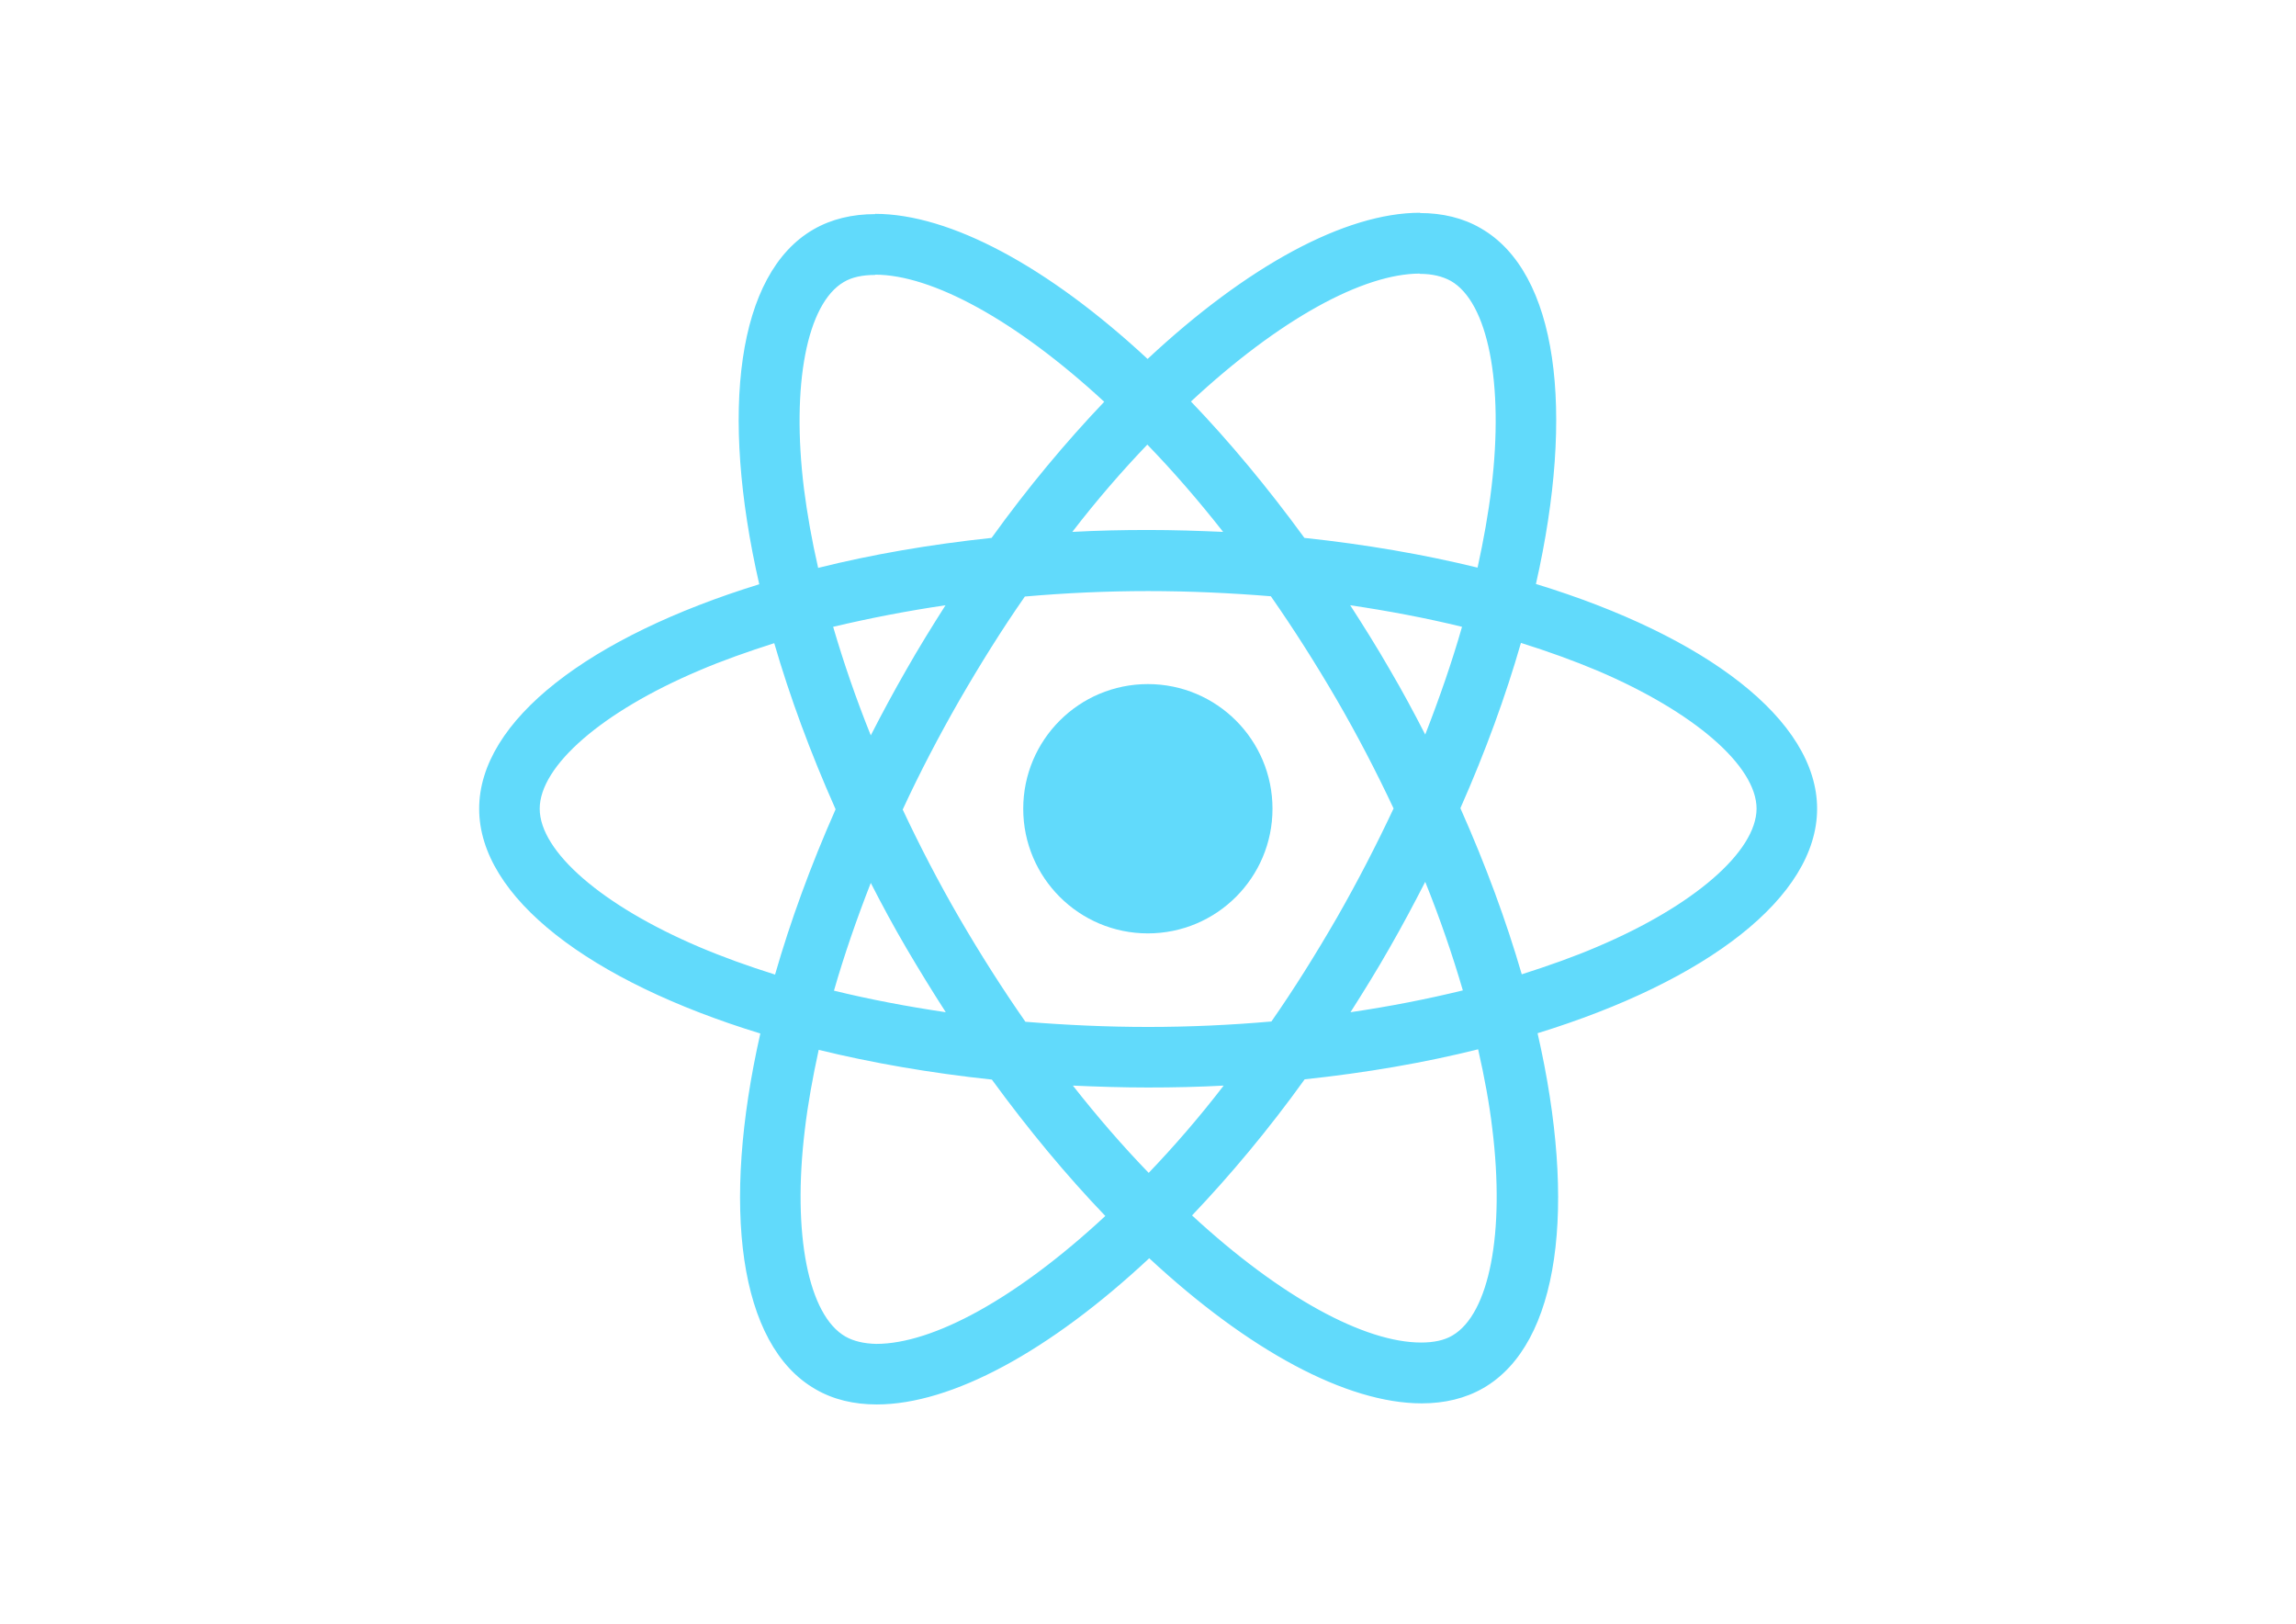
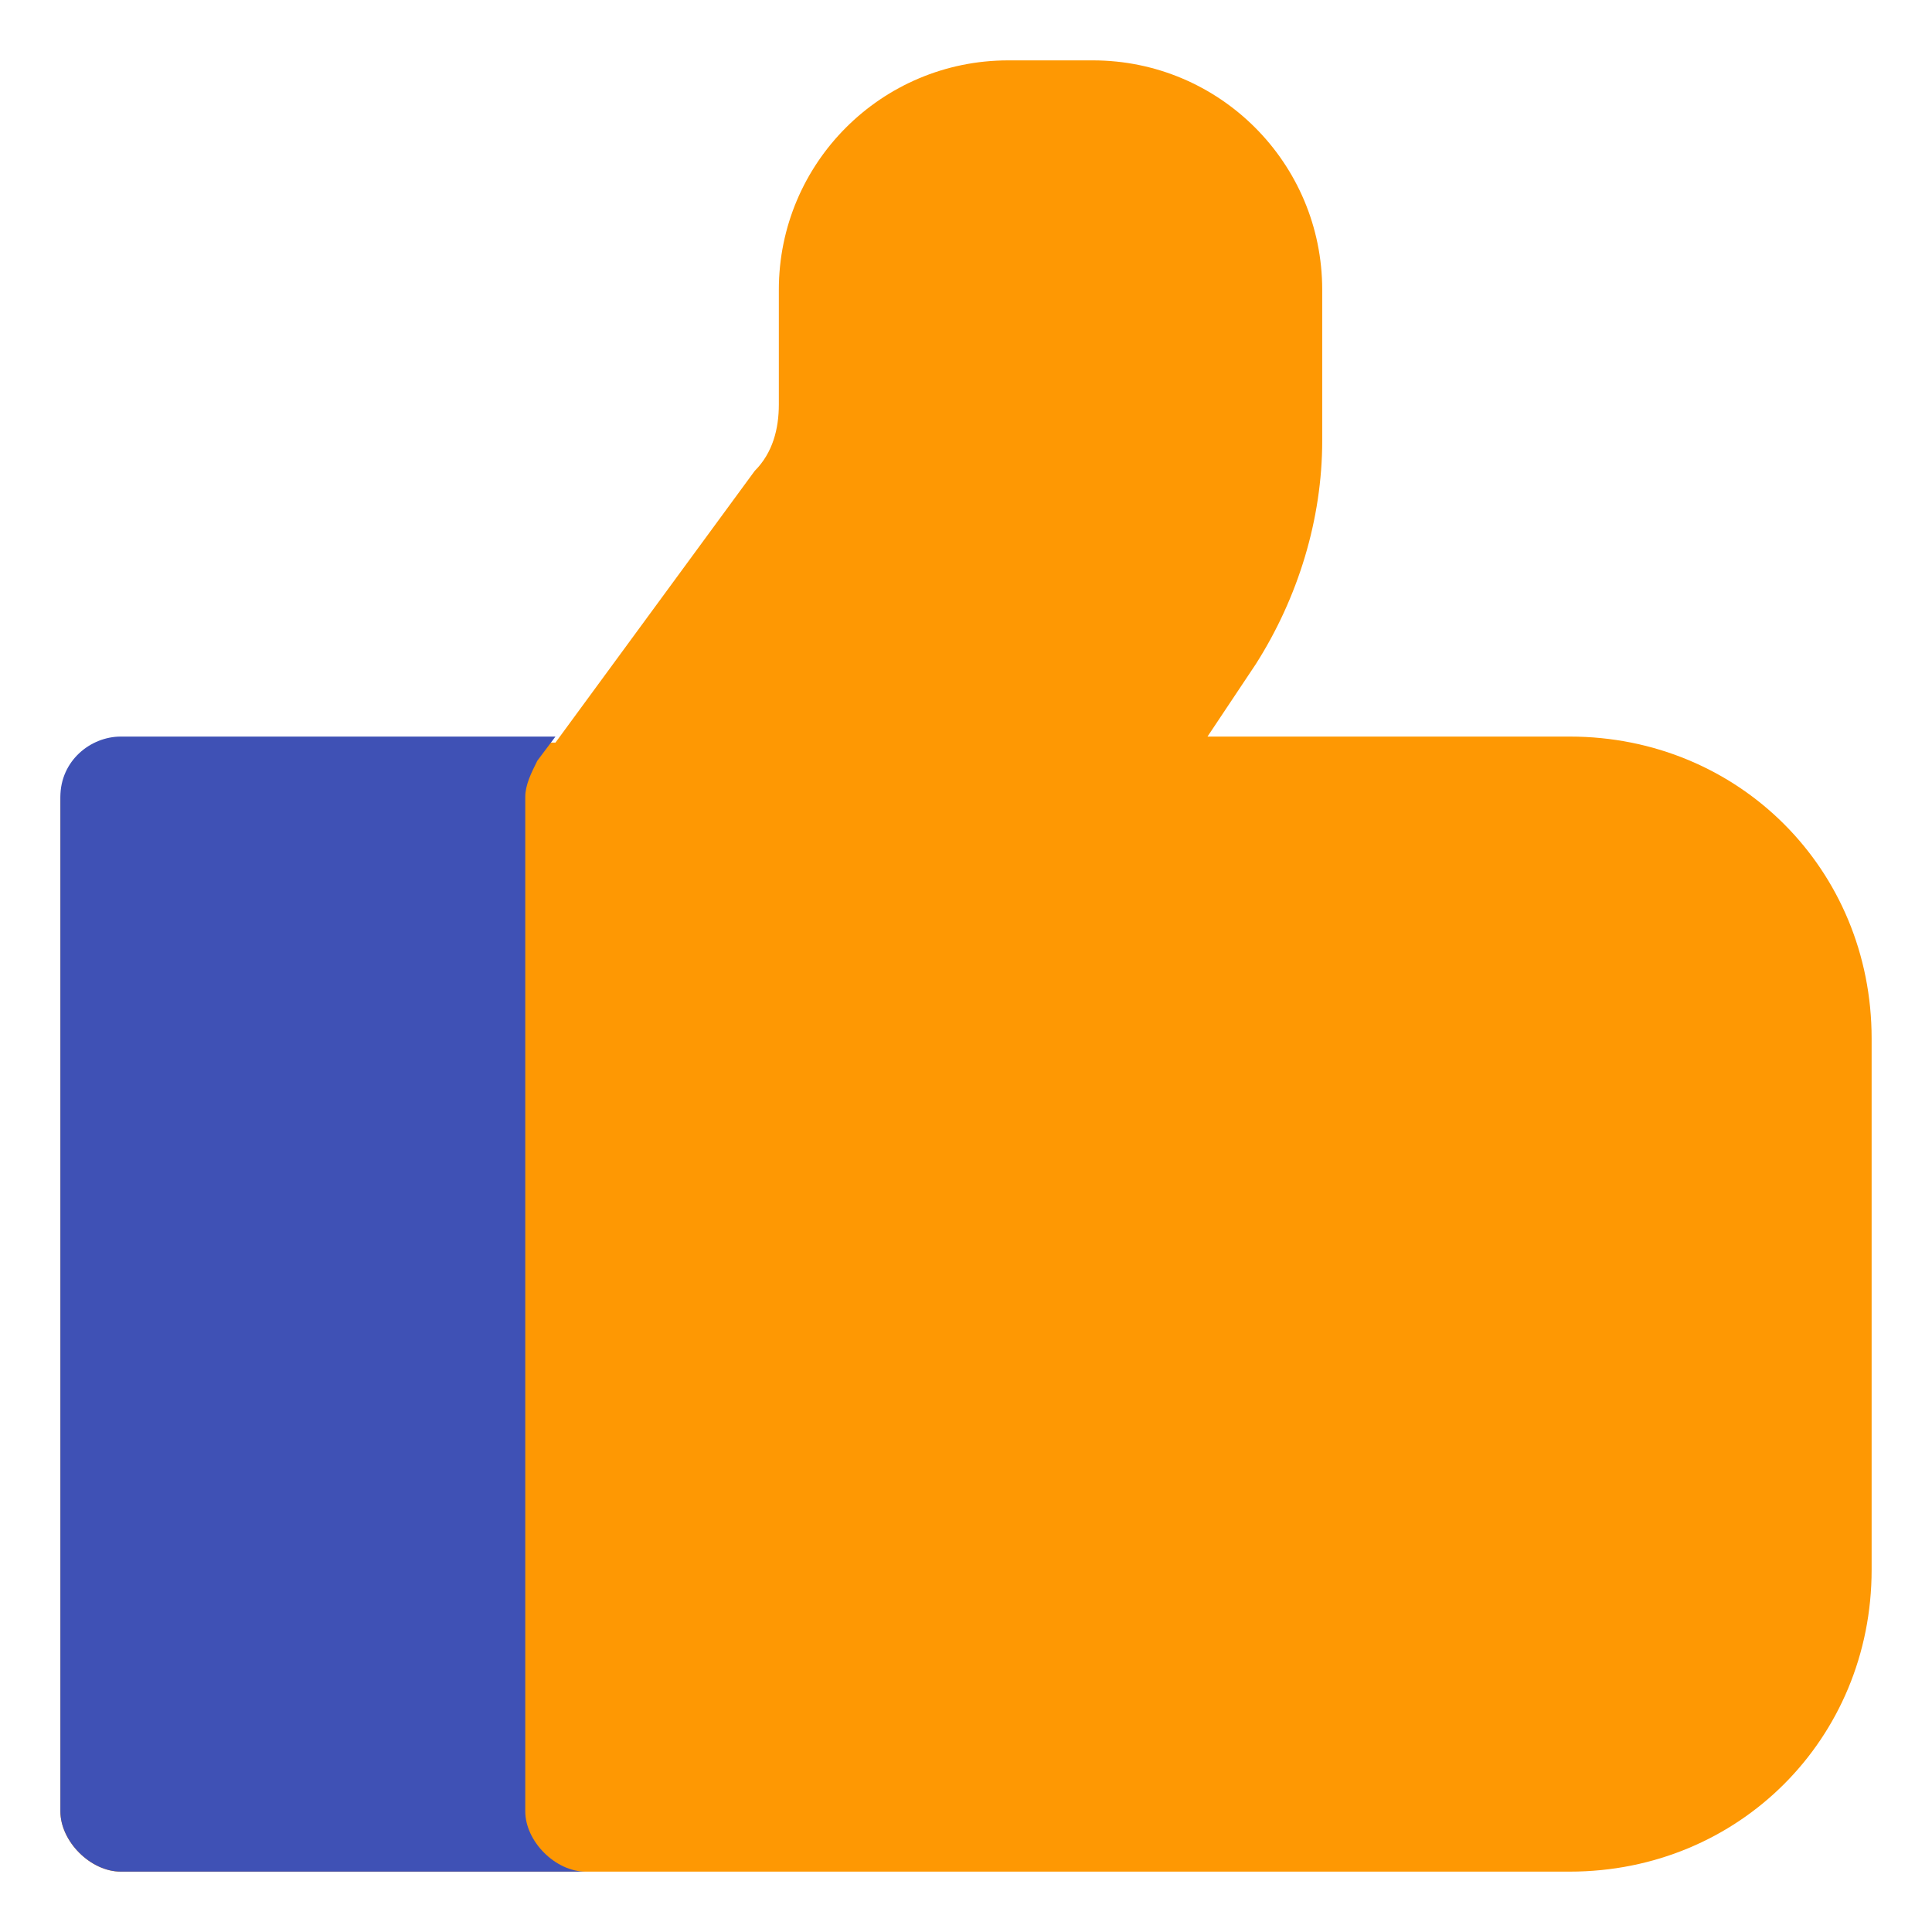
- <svg xmlns="http://www.w3.org/2000/svg" viewBox="0 0 841.9 595.3">
-   <g fill="#61DAFB">
-     <path d="M666.3 296.5c0-32.5-40.7-63.3-103.1-82.4 14.4-63.6 8-114.2-20.2-130.4-6.5-3.8-14.1-5.6-22.4-5.6v22.3c4.6 0 8.3.9 11.4 2.6 13.6 7.8 19.5 37.5 14.9 75.7-1.1 9.4-2.9 19.3-5.1 29.4-19.6-4.8-41-8.5-63.5-10.9-13.5-18.5-27.5-35.3-41.6-50 32.6-30.3 63.2-46.9 84-46.9V78c-27.5 0-63.5 19.6-99.9 53.6-36.4-33.8-72.4-53.2-99.9-53.2v22.3c20.7 0 51.4 16.5 84 46.6-14 14.7-28 31.4-41.3 49.9-22.6 2.4-44 6.1-63.6 11-2.3-10-4-19.7-5.2-29-4.7-38.2 1.1-67.9 14.6-75.8 3-1.8 6.9-2.6 11.5-2.6V78.5c-8.4 0-16 1.8-22.6 5.6-28.1 16.2-34.4 66.7-19.9 130.1-62.2 19.2-102.7 49.9-102.7 82.3 0 32.5 40.7 63.3 103.1 82.4-14.4 63.6-8 114.2 20.2 130.4 6.5 3.8 14.1 5.6 22.5 5.6 27.5 0 63.5-19.6 99.9-53.6 36.4 33.8 72.4 53.2 99.9 53.2 8.4 0 16-1.8 22.6-5.6 28.1-16.2 34.4-66.7 19.9-130.1 62-19.1 102.5-49.9 102.5-82.3zm-130.2-66.7c-3.7 12.9-8.3 26.2-13.5 39.5-4.1-8-8.4-16-13.1-24-4.6-8-9.5-15.8-14.4-23.4 14.2 2.1 27.9 4.7 41 7.9zm-45.8 106.5c-7.8 13.5-15.8 26.3-24.1 38.2-14.9 1.3-30 2-45.2 2-15.1 0-30.2-.7-45-1.9-8.3-11.9-16.4-24.6-24.2-38-7.6-13.1-14.5-26.4-20.8-39.8 6.2-13.4 13.2-26.8 20.7-39.9 7.8-13.5 15.8-26.3 24.1-38.2 14.9-1.3 30-2 45.2-2 15.1 0 30.2.7 45 1.9 8.3 11.9 16.4 24.6 24.2 38 7.6 13.1 14.5 26.4 20.8 39.8-6.3 13.4-13.2 26.8-20.7 39.9zm32.3-13c5.4 13.4 10 26.8 13.8 39.8-13.1 3.2-26.9 5.9-41.2 8 4.9-7.7 9.8-15.6 14.4-23.7 4.6-8 8.9-16.1 13-24.1zM421.2 430c-9.3-9.6-18.6-20.3-27.8-32 9 .4 18.2.7 27.5.7 9.4 0 18.7-.2 27.8-.7-9 11.7-18.3 22.4-27.5 32zm-74.4-58.9c-14.2-2.1-27.9-4.7-41-7.9 3.7-12.9 8.3-26.2 13.5-39.5 4.1 8 8.4 16 13.1 24 4.7 8 9.5 15.8 14.4 23.4zM420.7 163c9.3 9.6 18.6 20.3 27.8 32-9-.4-18.2-.7-27.5-.7-9.4 0-18.7.2-27.8.7 9-11.7 18.3-22.4 27.5-32zm-74 58.9c-4.9 7.7-9.8 15.6-14.4 23.7-4.6 8-8.9 16-13 24-5.4-13.4-10-26.8-13.8-39.8 13.1-3.1 26.9-5.8 41.2-7.9zm-90.5 125.2c-35.4-15.1-58.3-34.9-58.3-50.6 0-15.7 22.9-35.6 58.3-50.6 8.6-3.7 18-7 27.7-10.1 5.7 19.6 13.2 40 22.5 60.9-9.2 20.8-16.6 41.1-22.2 60.6-9.9-3.1-19.3-6.5-28-10.2zM310 490c-13.6-7.8-19.5-37.5-14.9-75.7 1.1-9.4 2.9-19.3 5.1-29.4 19.6 4.8 41 8.5 63.5 10.9 13.5 18.5 27.5 35.3 41.6 50-32.6 30.3-63.2 46.9-84 46.9-4.5-.1-8.3-1-11.3-2.7zm237.2-76.2c4.7 38.2-1.1 67.9-14.6 75.8-3 1.8-6.9 2.6-11.5 2.6-20.7 0-51.4-16.5-84-46.6 14-14.7 28-31.4 41.3-49.9 22.6-2.4 44-6.1 63.6-11 2.3 10.1 4.1 19.8 5.2 29.1zm38.5-66.7c-8.6 3.7-18 7-27.7 10.1-5.7-19.6-13.2-40-22.5-60.9 9.2-20.8 16.6-41.1 22.2-60.6 9.9 3.1 19.3 6.5 28.1 10.2 35.4 15.1 58.3 34.9 58.3 50.6-.1 15.7-23 35.6-58.4 50.6zM320.8 78.4z" />
-     <circle cx="420.9" cy="296.5" r="45.7" />
-     <path d="M520.5 78.1z" />
+ <svg xmlns="http://www.w3.org/2000/svg" enable-background="new 0 0 32 32" version="1.1" viewBox="0 0 32 32" xml:space="preserve">
+   <g id="Home" />
+   <g id="Print" />
+   <g id="Mail" />
+   <g id="Camera" />
+   <g id="Video" />
+   <g id="Film" />
+   <g id="Message" />
+   <g id="Telephone" />
+   <g id="User" />
+   <g id="File" />
+   <g id="Folder" />
+   <g id="Map" />
+   <g id="Download" />
+   <g id="Upload" />
+   <g id="Video_Recorder" />
+   <g id="Schedule" />
+   <g id="Cart" />
+   <g id="Setting" />
+   <g id="Search" />
+   <g id="Pencils" />
+   <g id="Group" />
+   <g id="Record" />
+   <g id="Headphone" />
+   <g id="Music_Player" />
+   <g id="Sound_On" />
+   <g id="Sound_Off" />
+   <g id="Lock" />
+   <g id="Lock_open" />
+   <g id="Love" />
+   <g id="Favorite" />
+   <g id="Film_1_" />
+   <g id="Music" />
+   <g id="Puzzle" />
+   <g id="Turn_Off" />
+   <g id="Book" />
+   <g id="Save" />
+   <g id="Reload" />
+   <g id="Trash" />
+   <g id="Tag" />
+   <g id="Link" />
+   <g id="Like">
+     <path d="M26,12.2h-6l0.8-1.2c0.7-1.1,1.1-2.4,1.1-3.7V4.8c0-2.1-1.7-3.8-3.8-3.8h-1.4c-2.1,0-3.8,1.7-3.8,3.8v1.9   c0,0.4-0.1,0.8-0.4,1.1l-3.3,4.5H2c-0.5,0-1,0.4-1,1V20v10c0,0.5,0.5,1,1,1h7.7H26c2.8,0,5-2.2,5-5v-6v-2.8   C31,14.4,28.8,12.2,26,12.2z" fill="#FE9803" />
+     <path d="M8.7,30V20v-6.8c0-0.2,0.1-0.4,0.2-0.6l0.3-0.4H2c-0.5,0-1,0.4-1,1V20v10c0,0.5,0.5,1,1,1h7.7   C9.2,31,8.7,30.5,8.7,30z" fill="#3F51B5" />
  </g>
+   <g id="Bad" />
+   <g id="Gallery" />
+   <g id="Add" />
+   <g id="Close" />
+   <g id="Forward" />
+   <g id="Back" />
+   <g id="Buy" />
+   <g id="Mac" />
+   <g id="Laptop" />
</svg>
